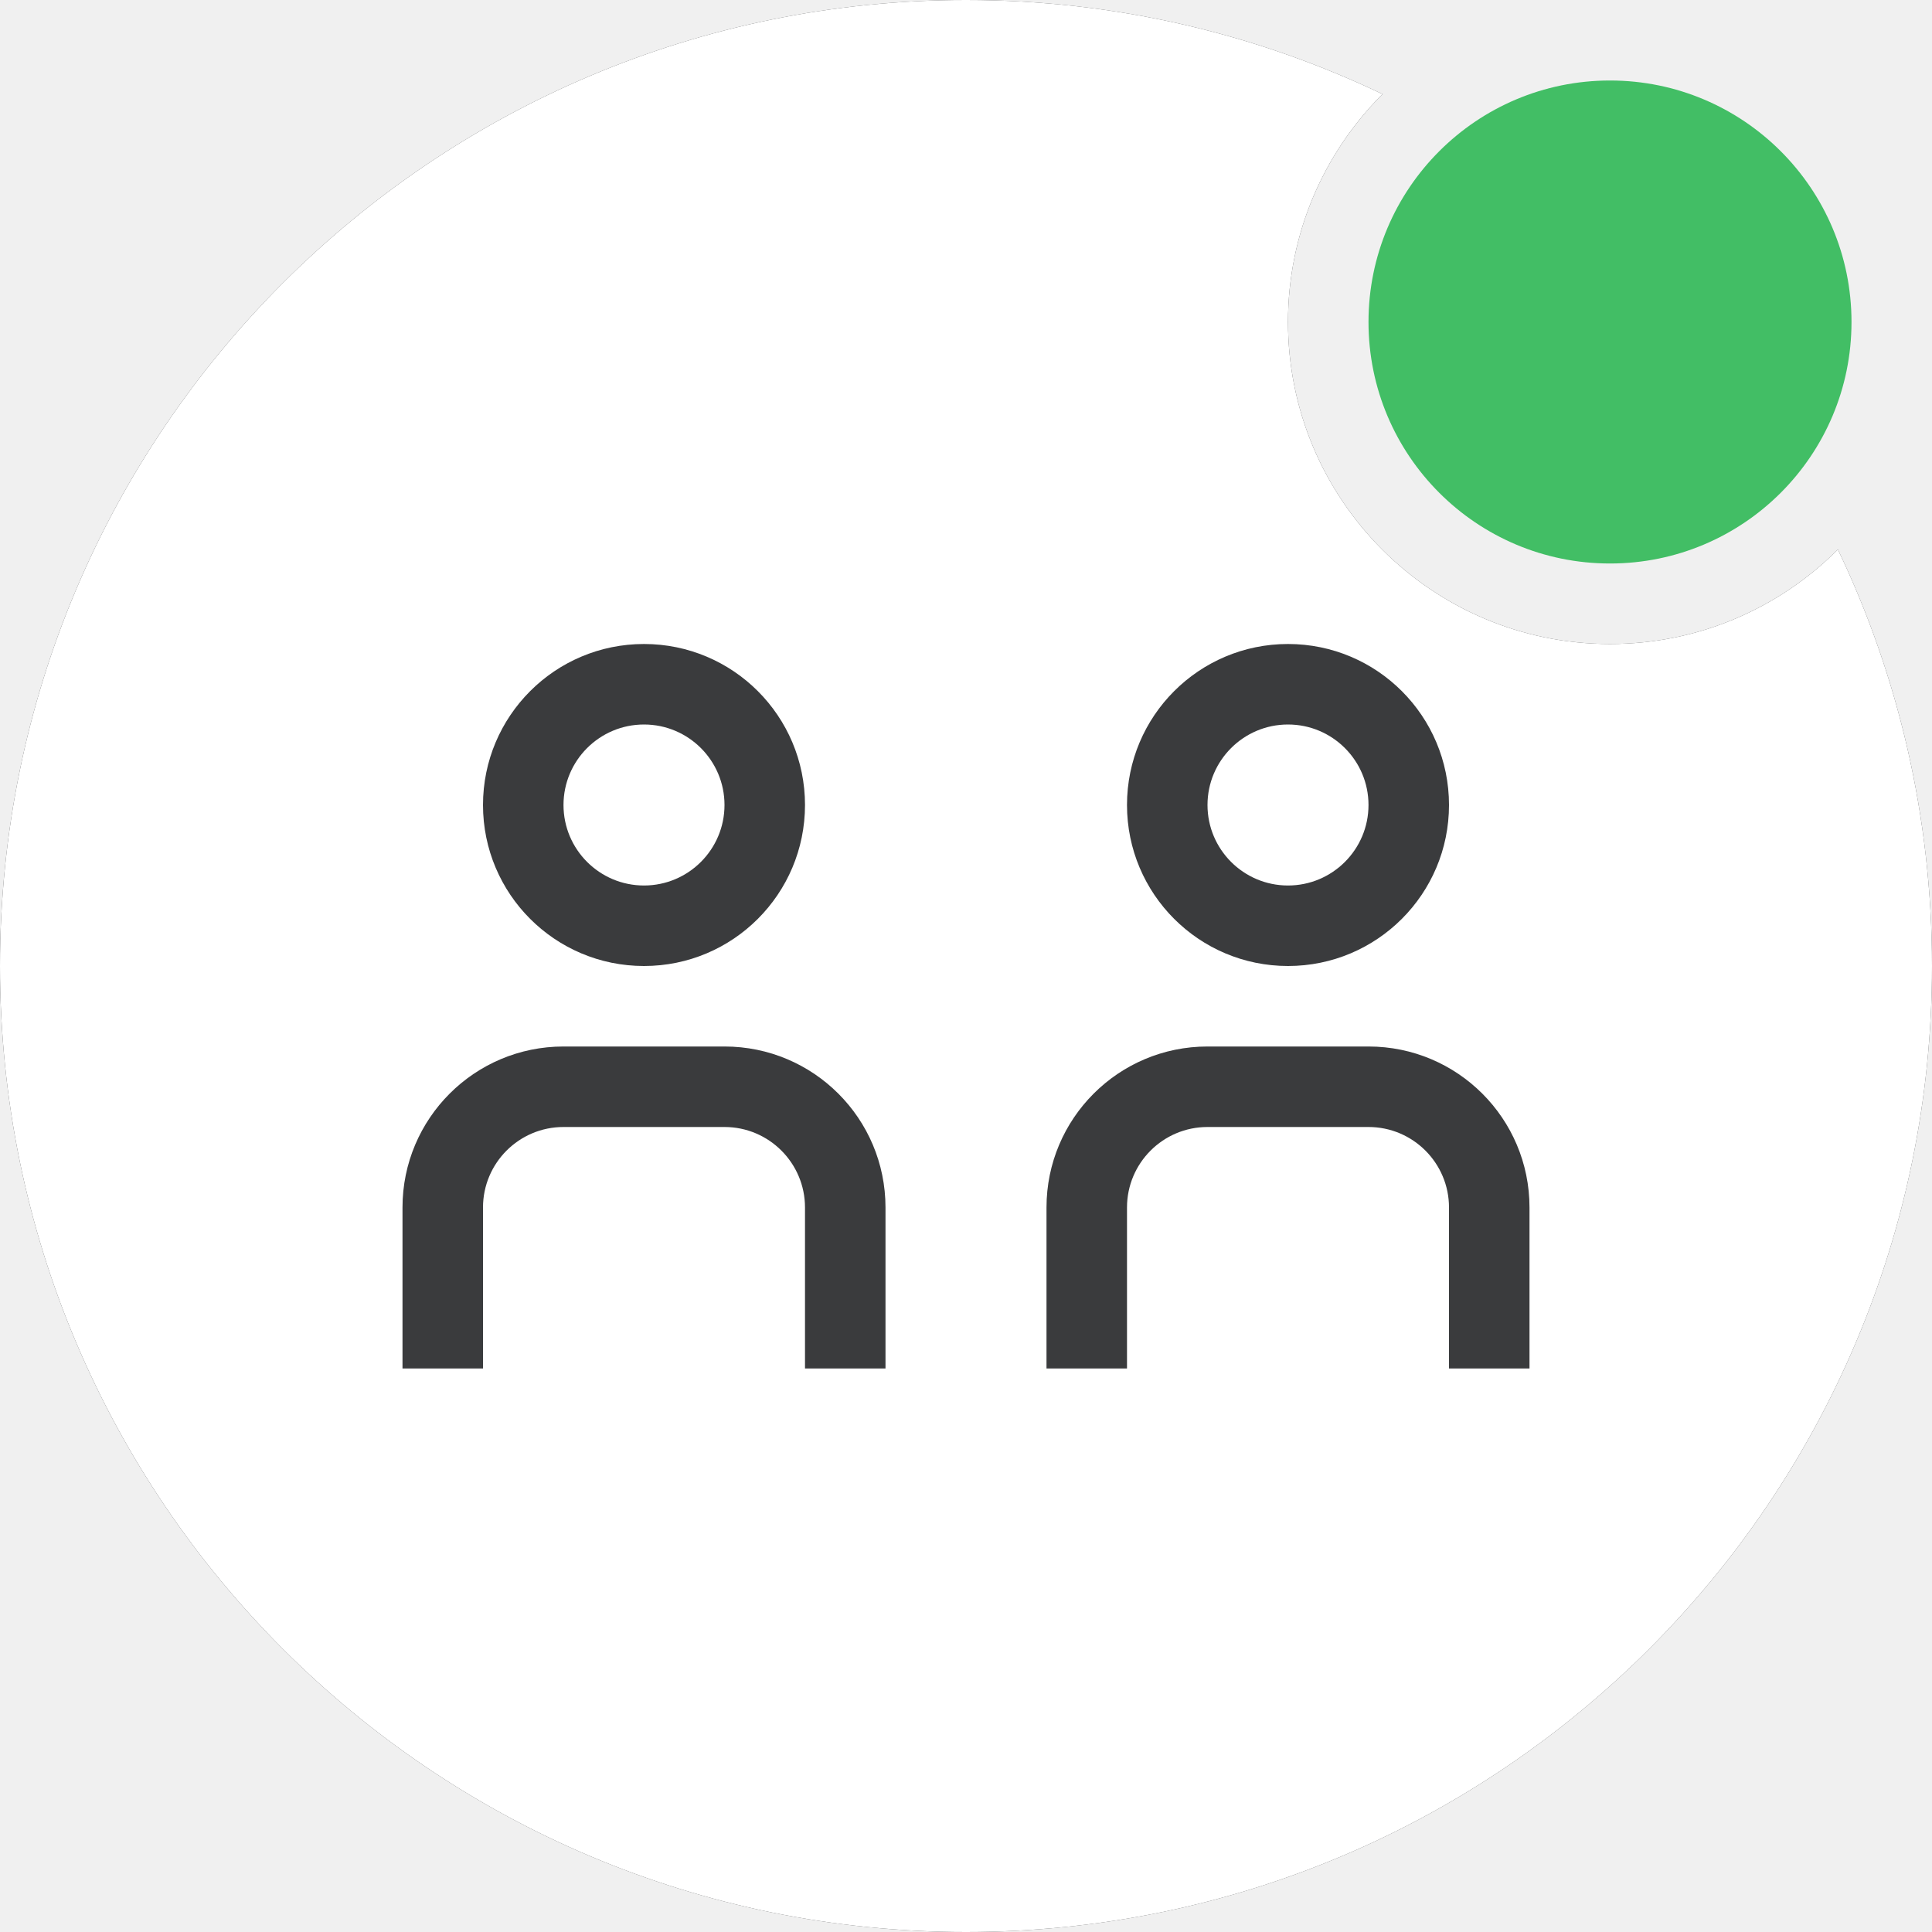
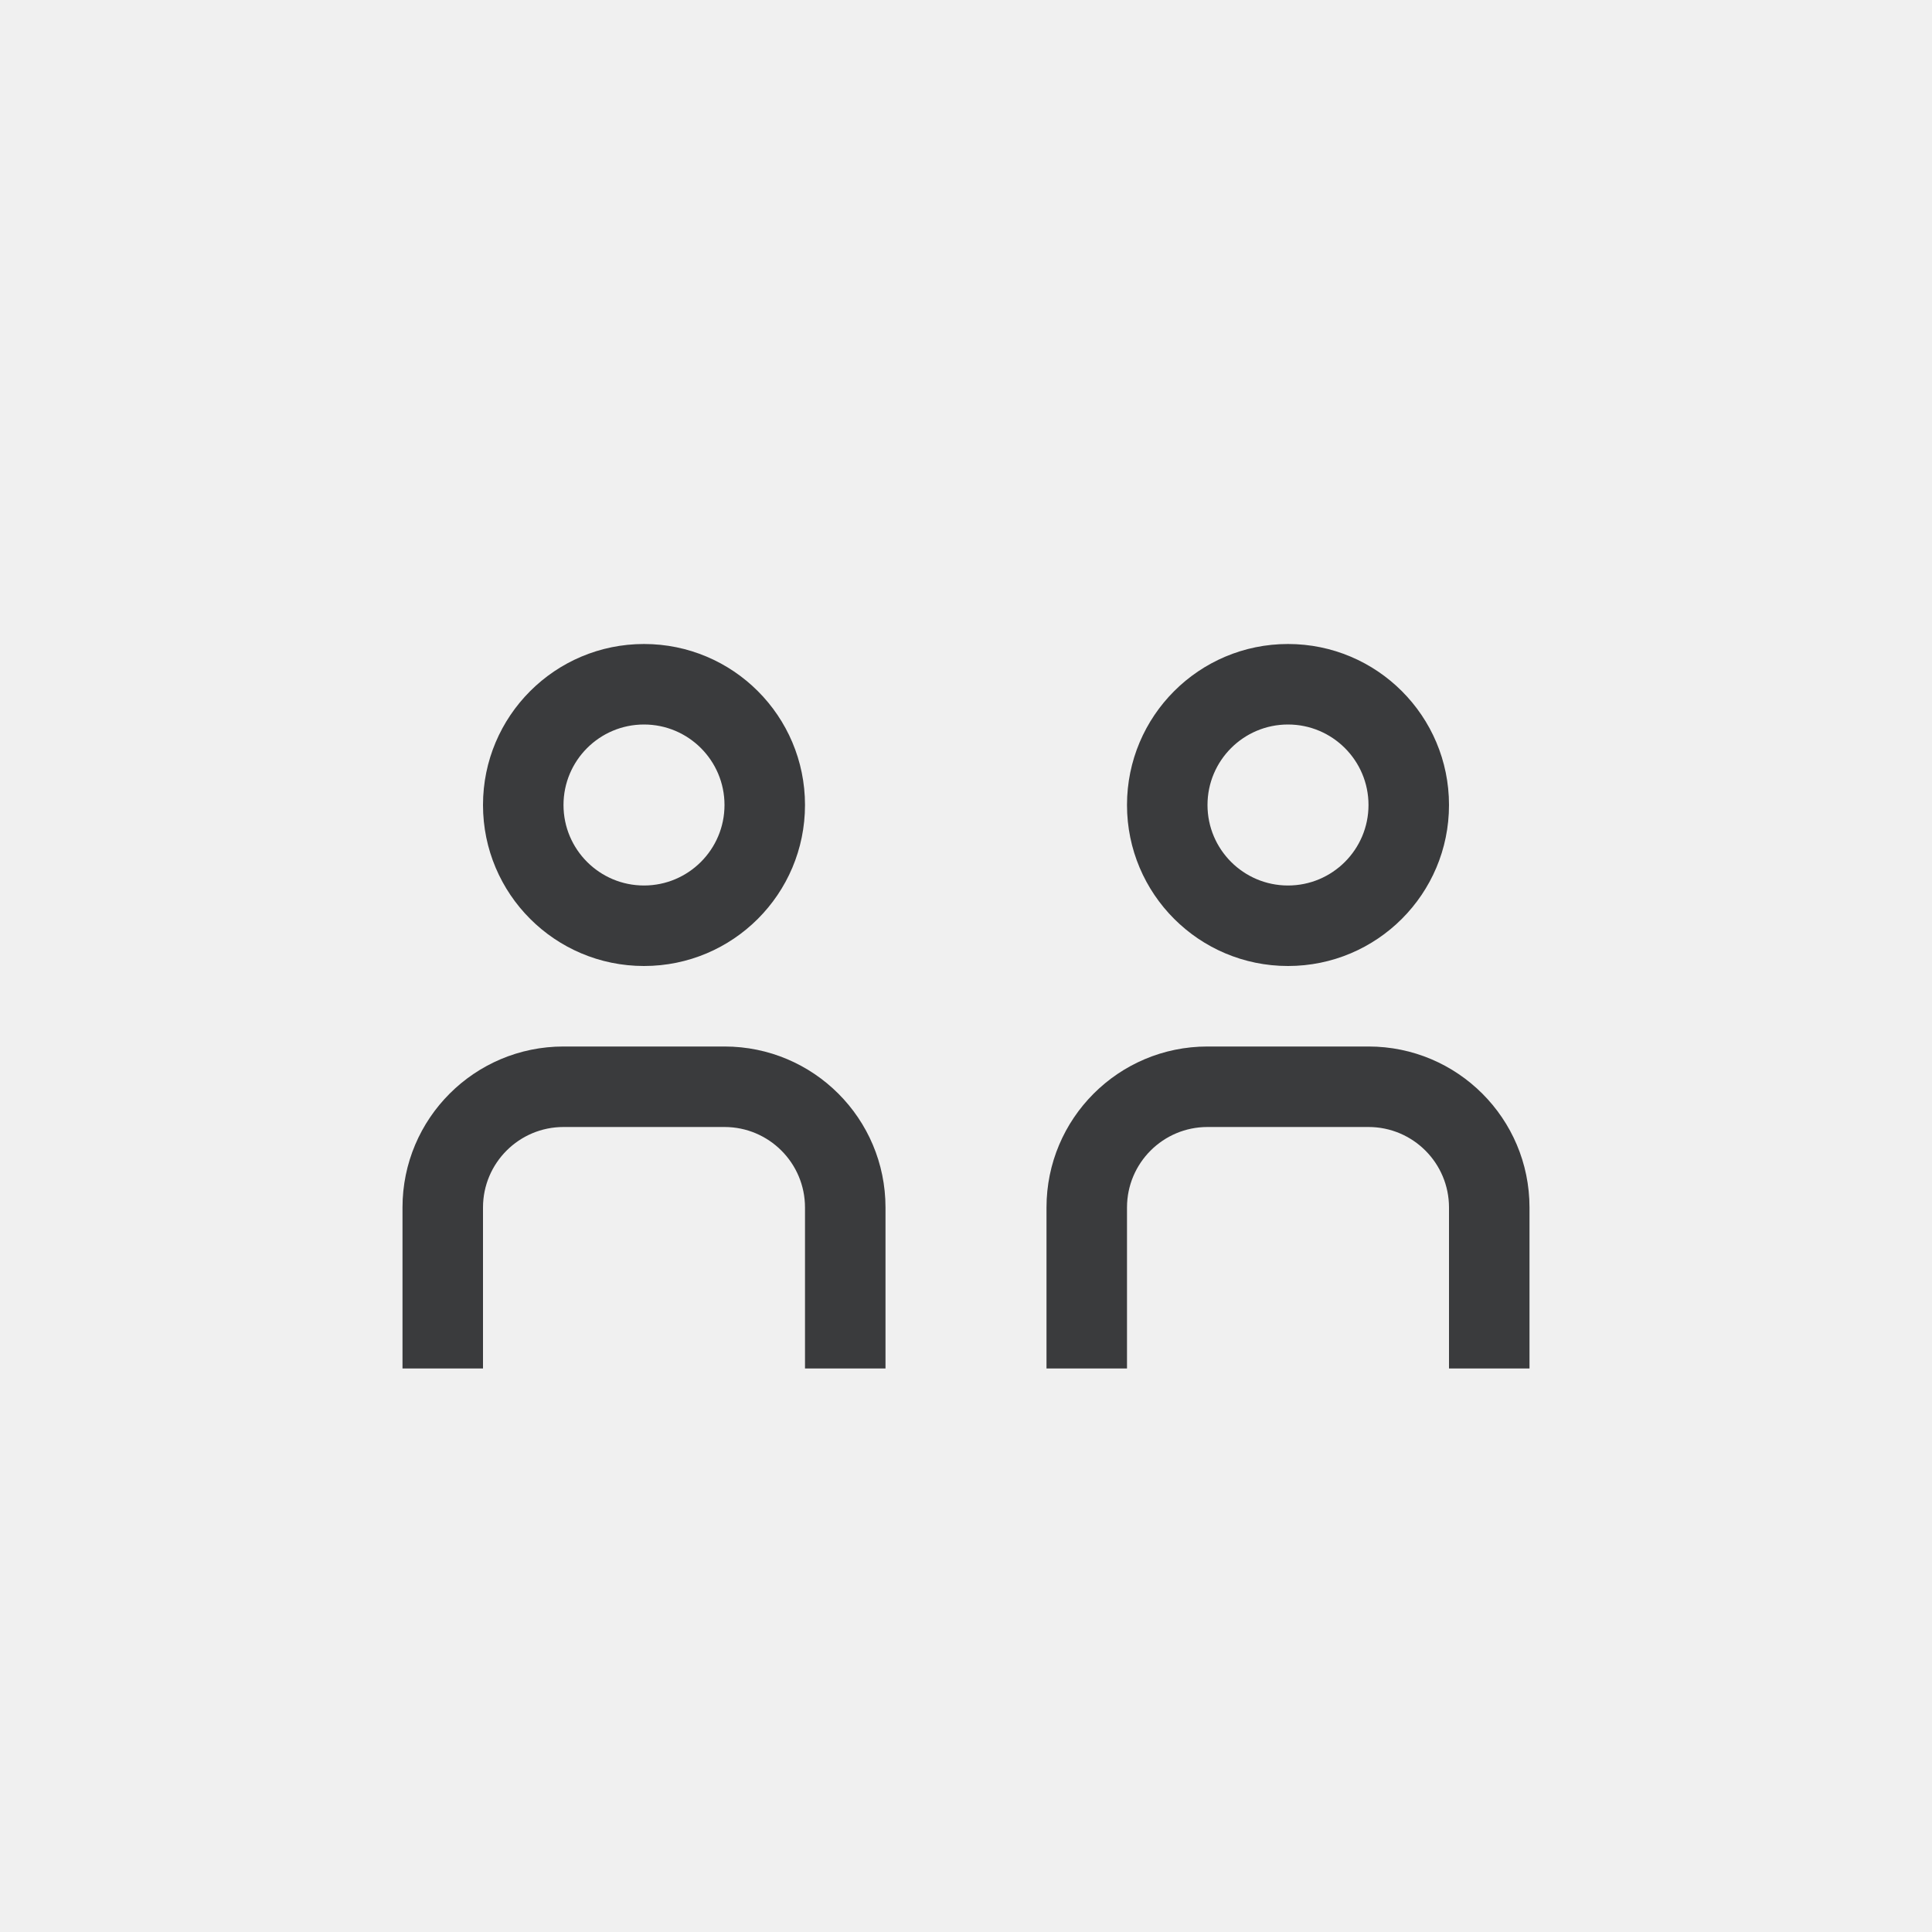
<svg xmlns="http://www.w3.org/2000/svg" width="24" height="24" viewBox="0 0 24 24" fill="none">
-   <path d="M12 24C18.627 24 24 18.627 24 12C24 10.147 23.58 8.393 22.831 6.826C22.107 7.551 21.106 8 20 8C17.791 8 16 6.209 16 4C16 2.894 16.449 1.894 17.174 1.169C15.607 0.42 13.853 0 12 0C5.373 0 0 5.373 0 12C0 18.627 5.373 24 12 24Z" fill="#3A3B3D" />
-   <path d="M8 11C8.552 11 9 10.552 9 10C9 9.448 8.552 9 8 9C7.448 9 7 9.448 7 10C7 10.552 7.448 11 8 11Z" fill="white" />
-   <path d="M16 11C16.552 11 17 10.552 17 10C17 9.448 16.552 9 16 9C15.448 9 15 9.448 15 10C15 10.552 15.448 11 16 11Z" fill="white" />
-   <path fill-rule="evenodd" clip-rule="evenodd" d="M0 12C0 5.373 5.373 0 12 0C13.853 0 15.607 0.42 17.174 1.169C16.449 1.894 16 2.894 16 4C16 6.209 17.791 8 20 8C21.106 8 22.107 7.551 22.831 6.826C23.58 8.393 24 10.147 24 12C24 18.627 18.627 24 12 24C5.373 24 0 18.627 0 12ZM8 12C9.105 12 10 11.105 10 10C10 8.895 9.105 8 8 8C6.895 8 6 8.895 6 10C6 11.105 6.895 12 8 12ZM16 12C17.105 12 18 11.105 18 10C18 8.895 17.105 8 16 8C14.895 8 14 8.895 14 10C14 11.105 14.895 12 16 12ZM10 15C10 14.448 9.552 14 9 14H7C6.448 14 6 14.448 6 15V17H5V15C5 13.895 5.895 13 7 13H9C10.105 13 11 13.895 11 15V17H10V15ZM17 14C17.552 14 18 14.448 18 15V17H19V15C19 13.895 18.105 13 17 13H15C13.895 13 13 13.895 13 15V17H14V15C14 14.448 14.448 14 15 14H17Z" fill="white" />
-   <circle cx="20" cy="4" r="3" fill="#42BE65" />
+   <path fill-rule="evenodd" clip-rule="evenodd" d="M10 10C10 11.105 9.105 12 8 12C6.895 12 6 11.105 6 10C6 8.895 6.895 8 8 8C9.105 8 10 8.895 10 10ZM9 10C9 10.552 8.552 11 8 11C7.448 11 7 10.552 7 10C7 9.448 7.448 9 8 9C8.552 9 9 9.448 9 10Z" fill="#3A3B3D" />
+   <path fill-rule="evenodd" clip-rule="evenodd" d="M18 10C18 11.105 17.105 12 16 12C14.895 12 14 11.105 14 10C14 8.895 14.895 8 16 8C17.105 8 18 8.895 18 10ZM17 10C17 10.552 16.552 11 16 11C15.448 11 15 10.552 15 10C15 9.448 15.448 9 16 9C16.552 9 17 9.448 17 10Z" fill="#3A3B3D" />
+   <path d="M9 14C9.552 14 10 14.448 10 15V17H11V15C11 13.895 10.105 13 9 13H7C5.895 13 5 13.895 5 15V17H6V15C6 14.448 6.448 14 7 14H9Z" fill="#3A3B3D" />
+   <path d="M18 15C18 14.448 17.552 14 17 14H15C14.448 14 14 14.448 14 15V17H13V15C13 13.895 13.895 13 15 13H17C18.105 13 19 13.895 19 15V17H18V15Z" fill="#3A3B3D" />
</svg>
